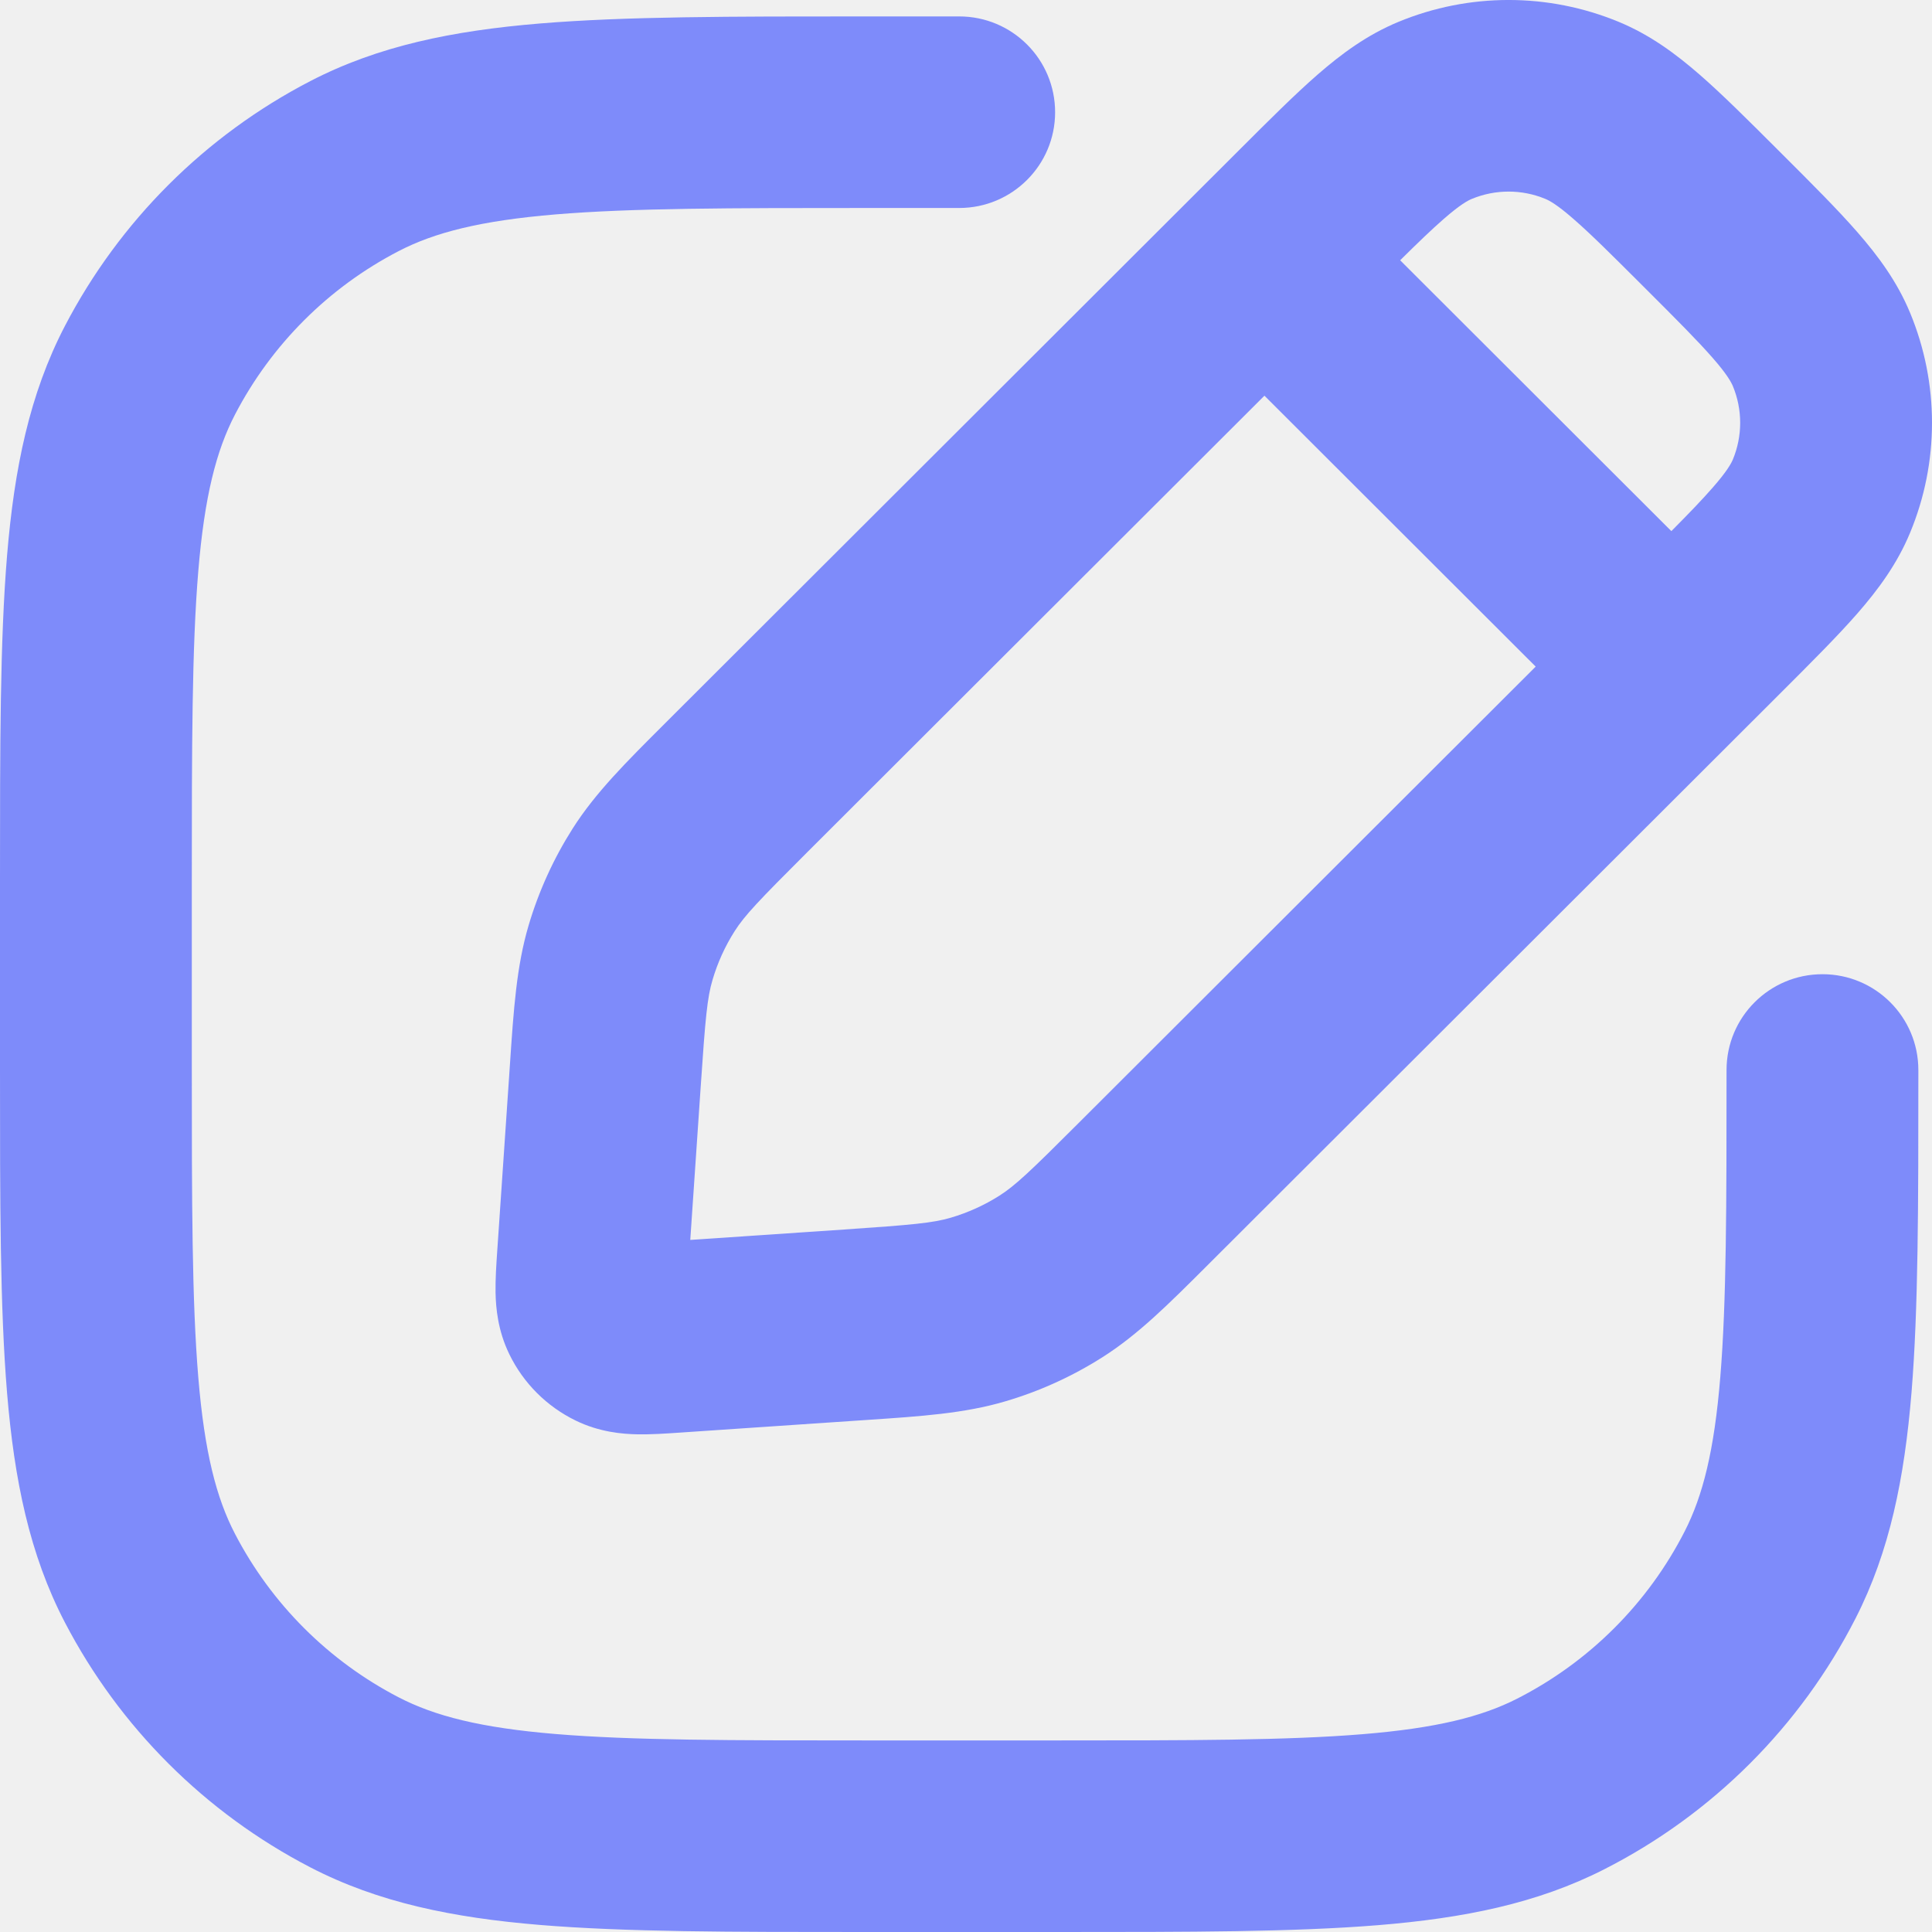
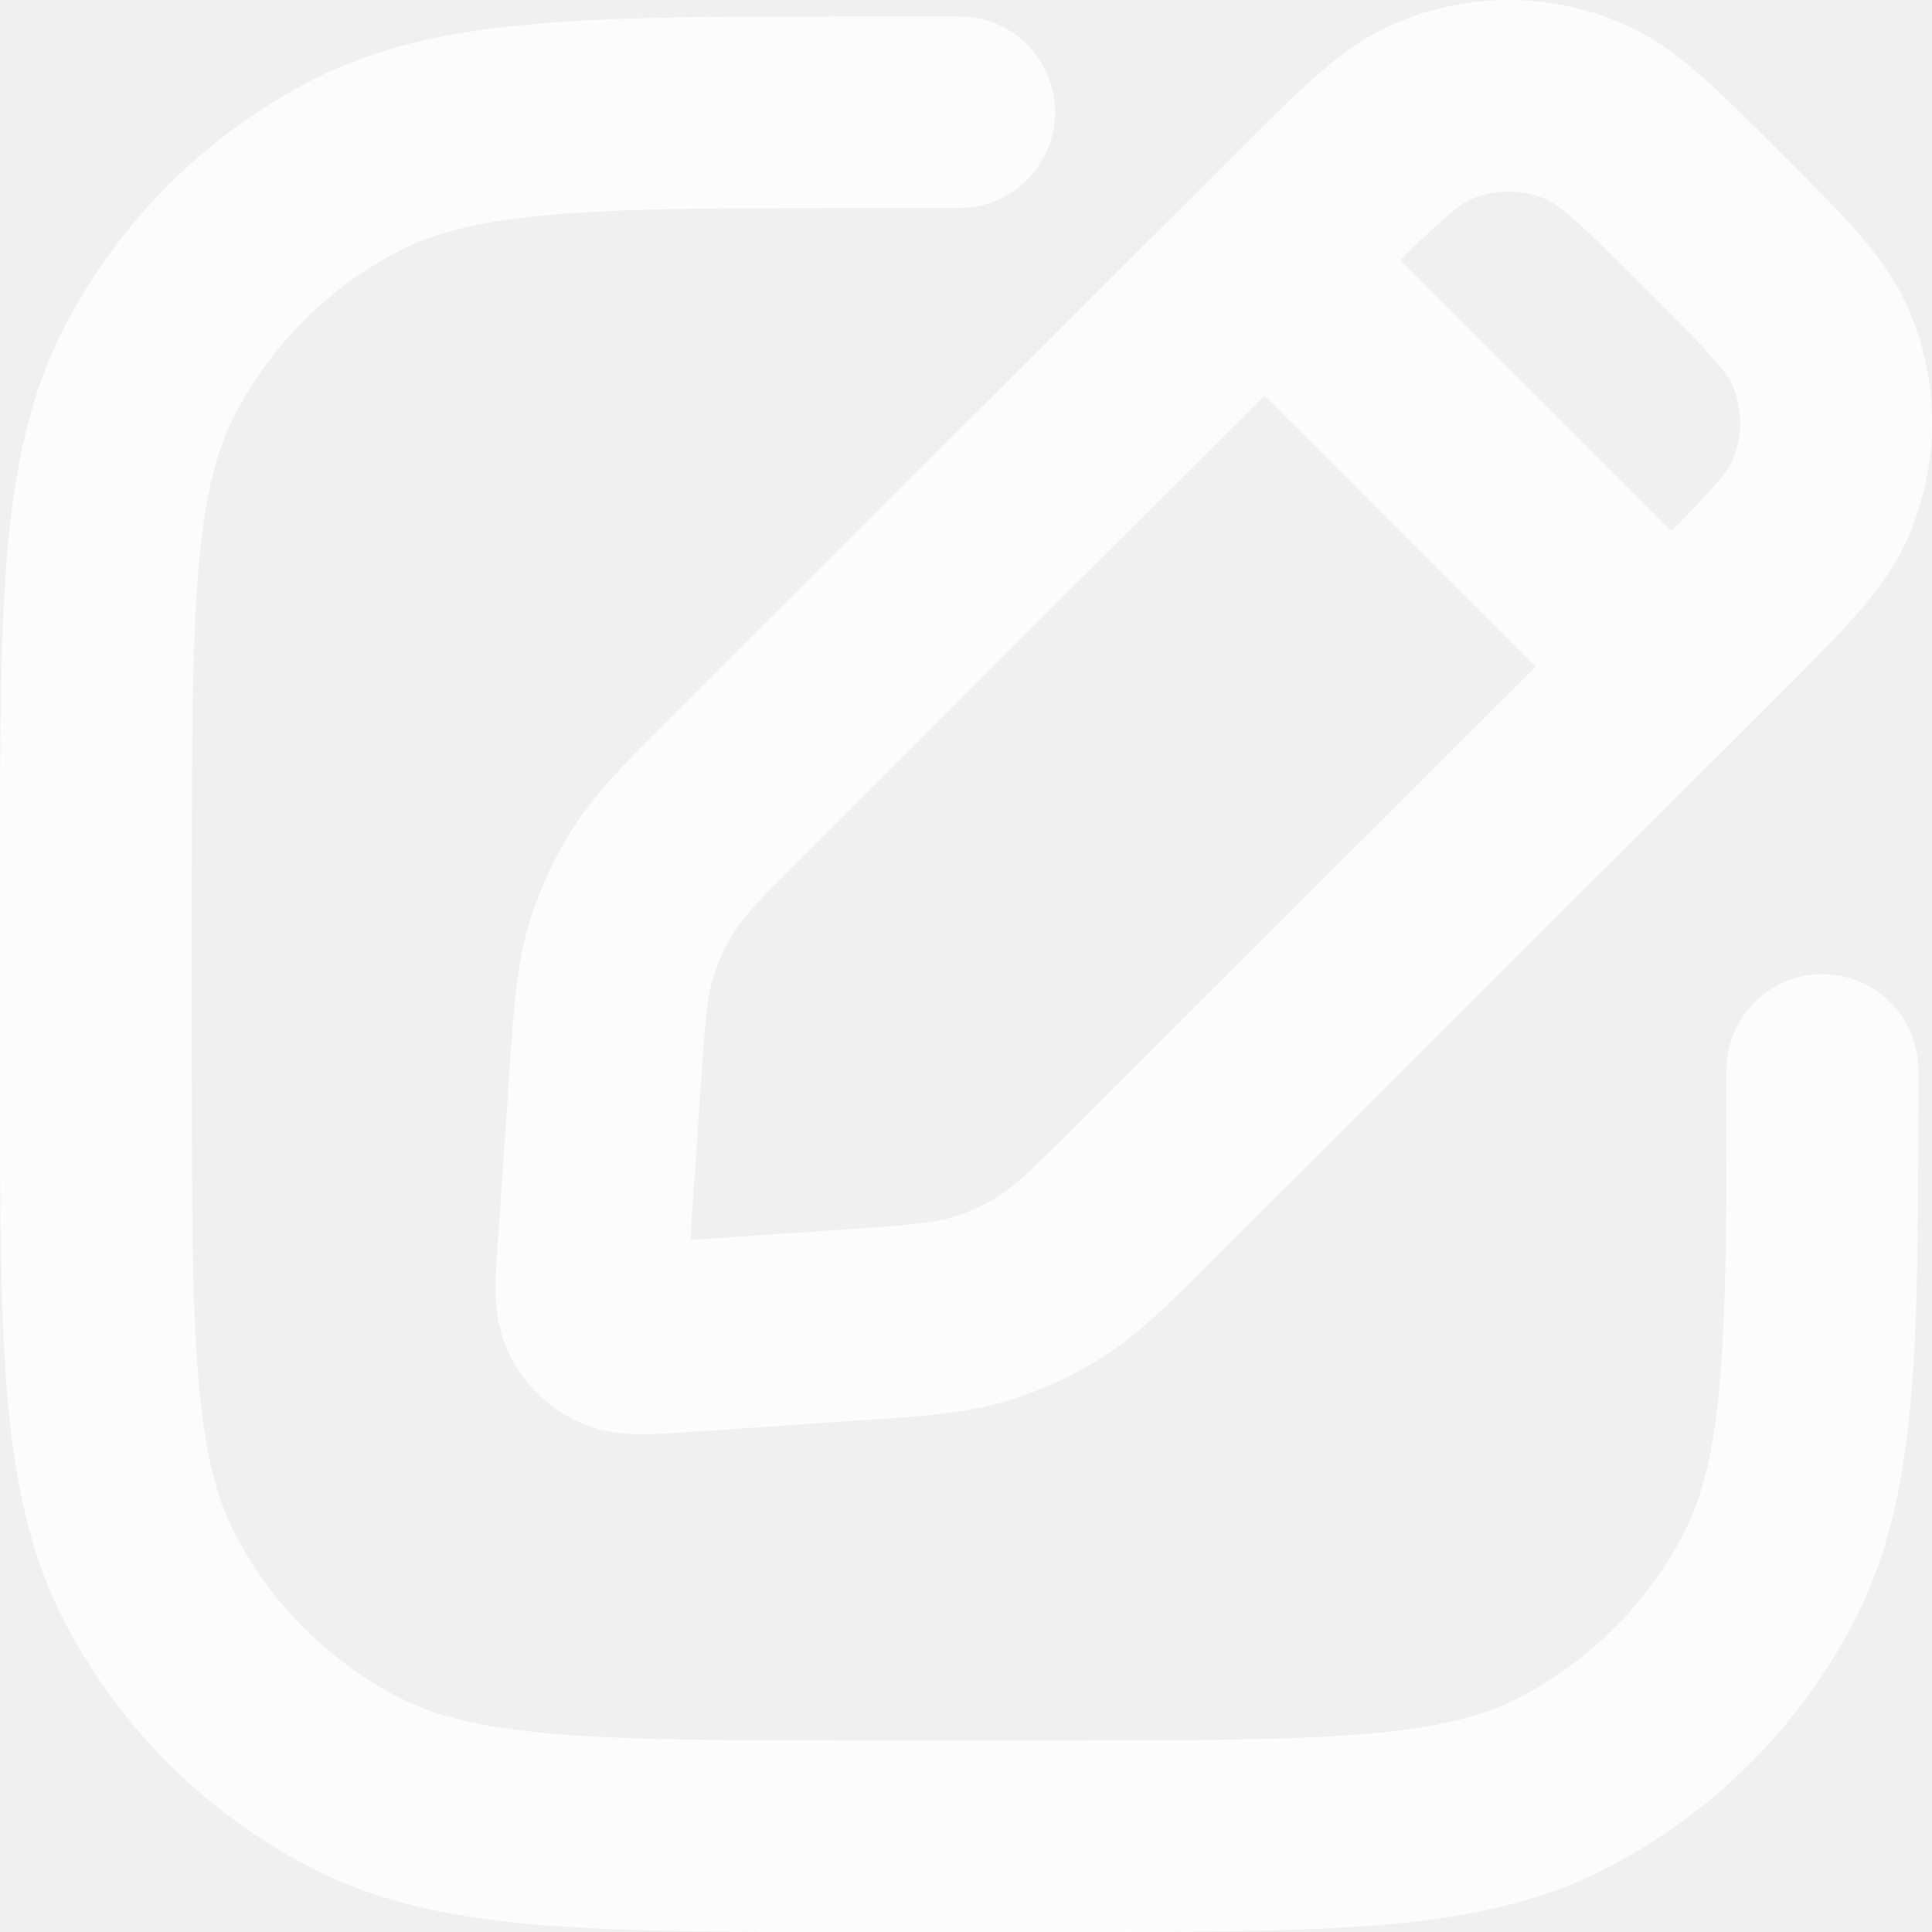
- <svg xmlns="http://www.w3.org/2000/svg" width="32" height="32" viewBox="0 0 32 32" fill="none">
-   <path fill-rule="evenodd" clip-rule="evenodd" d="M29.445 2.48C28.952 1.988 28.527 1.563 28.151 1.236C27.755 0.891 27.329 0.576 26.811 0.362C25.643 -0.121 24.331 -0.121 23.163 0.362C22.645 0.576 22.219 0.891 21.823 1.236C21.448 1.563 21.022 1.988 20.53 2.48L11.022 11.974C10.363 12.631 9.864 13.129 9.487 13.72C9.169 14.22 8.922 14.763 8.754 15.332C8.556 16.004 8.508 16.706 8.446 17.634L8.236 20.717C8.221 20.934 8.204 21.188 8.208 21.41C8.213 21.663 8.245 22.038 8.436 22.43C8.669 22.91 9.057 23.297 9.537 23.53C9.93 23.721 10.306 23.752 10.559 23.757C10.781 23.761 11.035 23.744 11.253 23.729L14.34 23.52C15.27 23.458 15.973 23.41 16.646 23.212C17.216 23.045 17.759 22.798 18.26 22.48C18.852 22.104 19.35 21.606 20.009 20.948L29.517 11.454C30.009 10.962 30.435 10.537 30.763 10.162C31.108 9.767 31.423 9.341 31.637 8.824C32.121 7.658 32.121 6.348 31.637 5.181C31.423 4.664 31.108 4.239 30.763 3.844C30.435 3.468 30.01 3.044 29.517 2.552L29.445 2.48ZM25.595 3.294C25.661 3.321 25.789 3.388 26.062 3.627C26.347 3.874 26.695 4.221 27.234 4.759C27.773 5.297 28.12 5.645 28.368 5.929C28.607 6.202 28.674 6.33 28.702 6.396C28.863 6.784 28.863 7.221 28.702 7.61C28.674 7.676 28.607 7.803 28.368 8.076C28.197 8.272 27.979 8.499 27.683 8.797L23.191 4.311C23.489 4.016 23.716 3.798 23.912 3.627C24.186 3.388 24.313 3.321 24.379 3.294C24.769 3.133 25.206 3.133 25.595 3.294ZM20.943 6.554L25.436 11.041L17.867 18.599C17.058 19.408 16.815 19.637 16.555 19.803C16.304 19.962 16.033 20.085 15.748 20.169C15.452 20.256 15.119 20.287 13.976 20.365L11.433 20.537L11.606 17.997C11.683 16.856 11.714 16.524 11.802 16.229C11.886 15.944 12.009 15.673 12.168 15.423C12.334 15.162 12.564 14.921 13.374 14.112L20.943 6.554Z" fill="#7E8BFA" />
-   <path d="M14.307 0.272C12.105 0.272 10.354 0.272 8.942 0.389C7.496 0.509 6.264 0.76 5.138 1.344C3.397 2.247 1.978 3.664 1.073 5.403C0.489 6.527 0.237 7.757 0.117 9.201C-1.53879e-05 10.611 -1.55237e-05 12.36 3.63432e-07 14.559V17.714C-1.55237e-05 19.913 -1.53879e-05 21.661 0.117 23.071C0.237 24.515 0.489 25.746 1.073 26.869C1.978 28.608 3.397 30.025 5.138 30.928C6.264 31.512 7.496 31.763 8.942 31.883C10.354 32 12.105 32 14.307 32H17.545C19.711 32 21.433 32 22.823 31.887C24.245 31.771 25.459 31.528 26.57 30.962C28.363 30.05 29.821 28.594 30.735 26.803C31.301 25.694 31.544 24.482 31.661 23.061C31.774 21.674 31.774 19.954 31.774 17.792V17.723C31.774 16.846 31.063 16.136 30.186 16.136C29.308 16.136 28.597 16.846 28.597 17.723C28.597 19.97 28.596 21.56 28.494 22.803C28.394 24.028 28.204 24.775 27.904 25.363C27.295 26.556 26.323 27.527 25.127 28.136C24.539 28.435 23.79 28.624 22.564 28.724C21.319 28.826 19.726 28.827 17.476 28.827H14.378C12.089 28.827 10.47 28.826 9.205 28.721C7.959 28.618 7.199 28.422 6.603 28.113C5.442 27.511 4.496 26.566 3.893 25.407C3.583 24.811 3.387 24.053 3.284 22.809C3.179 21.545 3.177 19.928 3.177 17.643V14.629C3.177 12.344 3.179 10.727 3.284 9.464C3.387 8.219 3.583 7.461 3.893 6.865C4.496 5.706 5.442 4.761 6.603 4.159C7.199 3.85 7.959 3.655 9.205 3.551C10.47 3.446 12.089 3.445 14.378 3.445H15.887C16.765 3.445 17.476 2.735 17.476 1.859C17.476 0.982 16.765 0.272 15.887 0.272H14.307Z" fill="#7E8BFA" />
+ <svg xmlns="http://www.w3.org/2000/svg" width="36" height="36" viewBox="0 0 36 36" fill="none">
+   <path fill-rule="evenodd" clip-rule="evenodd" d="M33.126 2.79C32.571 2.236 32.093 1.759 31.67 1.39C31.225 1.002 30.745 0.649 30.163 0.408C28.849 -0.136 27.373 -0.136 26.059 0.408C25.476 0.649 24.997 1.002 24.552 1.39C24.129 1.759 23.65 2.236 23.096 2.79L12.4 13.47C11.658 14.21 11.097 14.77 10.674 15.435C10.315 15.998 10.037 16.608 9.848 17.248C9.625 18.004 9.572 18.794 9.501 19.838L9.266 23.306C9.249 23.551 9.23 23.836 9.235 24.087C9.24 24.371 9.276 24.793 9.491 25.234C9.753 25.773 10.189 26.209 10.729 26.471C11.171 26.686 11.594 26.721 11.879 26.727C12.129 26.731 12.415 26.712 12.66 26.695L16.133 26.46C17.179 26.39 17.97 26.337 18.727 26.114C19.368 25.925 19.979 25.648 20.543 25.29C21.209 24.866 21.769 24.307 22.51 23.566L33.206 12.886C33.761 12.332 34.239 11.854 34.608 11.432C34.996 10.987 35.351 10.509 35.592 9.927C36.136 8.615 36.136 7.141 35.592 5.829C35.351 5.247 34.996 4.769 34.608 4.324C34.239 3.902 33.761 3.424 33.206 2.871L33.126 2.79ZM28.795 3.705C28.869 3.736 29.012 3.812 29.32 4.08C29.64 4.359 30.032 4.749 30.638 5.354C31.245 5.959 31.635 6.351 31.914 6.67C32.183 6.978 32.259 7.121 32.29 7.195C32.471 7.632 32.471 8.124 32.29 8.561C32.259 8.635 32.183 8.778 31.914 9.086C31.722 9.306 31.476 9.561 31.143 9.896L26.09 4.85C26.425 4.518 26.681 4.272 26.901 4.08C27.209 3.812 27.352 3.736 27.427 3.705C27.865 3.524 28.357 3.524 28.795 3.705ZM23.561 7.373L28.616 12.421L20.101 20.924C19.19 21.834 18.917 22.092 18.624 22.278C18.342 22.457 18.037 22.596 17.716 22.69C17.383 22.788 17.009 22.823 15.724 22.91L12.863 23.104L13.056 20.247C13.144 18.963 13.179 18.59 13.277 18.257C13.372 17.937 13.51 17.632 13.69 17.351C13.876 17.058 14.134 16.786 15.046 15.876L23.561 7.373Z" fill="white" fill-opacity="0.8" />
+   <path d="M16.096 0.306C13.618 0.306 11.648 0.306 10.06 0.438C8.433 0.573 7.046 0.855 5.78 1.512C3.822 2.528 2.225 4.122 1.207 6.078C0.55 7.342 0.267 8.727 0.132 10.351C-1.73114e-05 11.938 -1.74641e-05 13.905 4.08861e-07 16.378V19.928C-1.74641e-05 22.402 -1.73114e-05 24.369 0.132 25.955C0.267 27.58 0.55 28.964 1.207 30.228C2.225 32.184 3.822 33.778 5.78 34.794C7.046 35.451 8.433 35.733 10.06 35.868C11.648 36 13.618 36 16.095 36H19.739C22.175 36 24.112 36 25.675 35.873C27.276 35.742 28.641 35.469 29.891 34.833C31.909 33.806 33.549 32.168 34.577 30.153C35.214 28.905 35.488 27.542 35.618 25.944C35.746 24.383 35.746 22.449 35.746 20.016V19.938C35.746 18.952 34.946 18.153 33.959 18.153C32.972 18.153 32.171 18.952 32.171 19.938C32.171 22.466 32.17 24.255 32.056 25.654C31.943 27.031 31.729 27.872 31.392 28.533C30.707 29.876 29.613 30.968 28.268 31.652C27.606 31.989 26.764 32.202 25.384 32.315C23.984 32.429 22.192 32.431 19.66 32.431H16.175C13.6 32.431 11.779 32.429 10.355 32.311C8.954 32.195 8.099 31.975 7.428 31.627C6.122 30.95 5.058 29.887 4.38 28.583C4.031 27.913 3.811 27.06 3.694 25.66C3.576 24.238 3.575 22.419 3.575 19.849V16.458C3.575 13.887 3.576 12.068 3.694 10.647C3.811 9.247 4.031 8.393 4.38 7.724C5.058 6.42 6.122 5.357 7.428 4.679C8.099 4.331 8.954 4.111 10.355 3.995C11.779 3.877 13.6 3.876 16.175 3.876H17.873C18.86 3.876 19.66 3.077 19.66 2.091C19.66 1.105 18.86 0.306 17.873 0.306H16.096Z" fill="white" fill-opacity="0.8" />
</svg>
